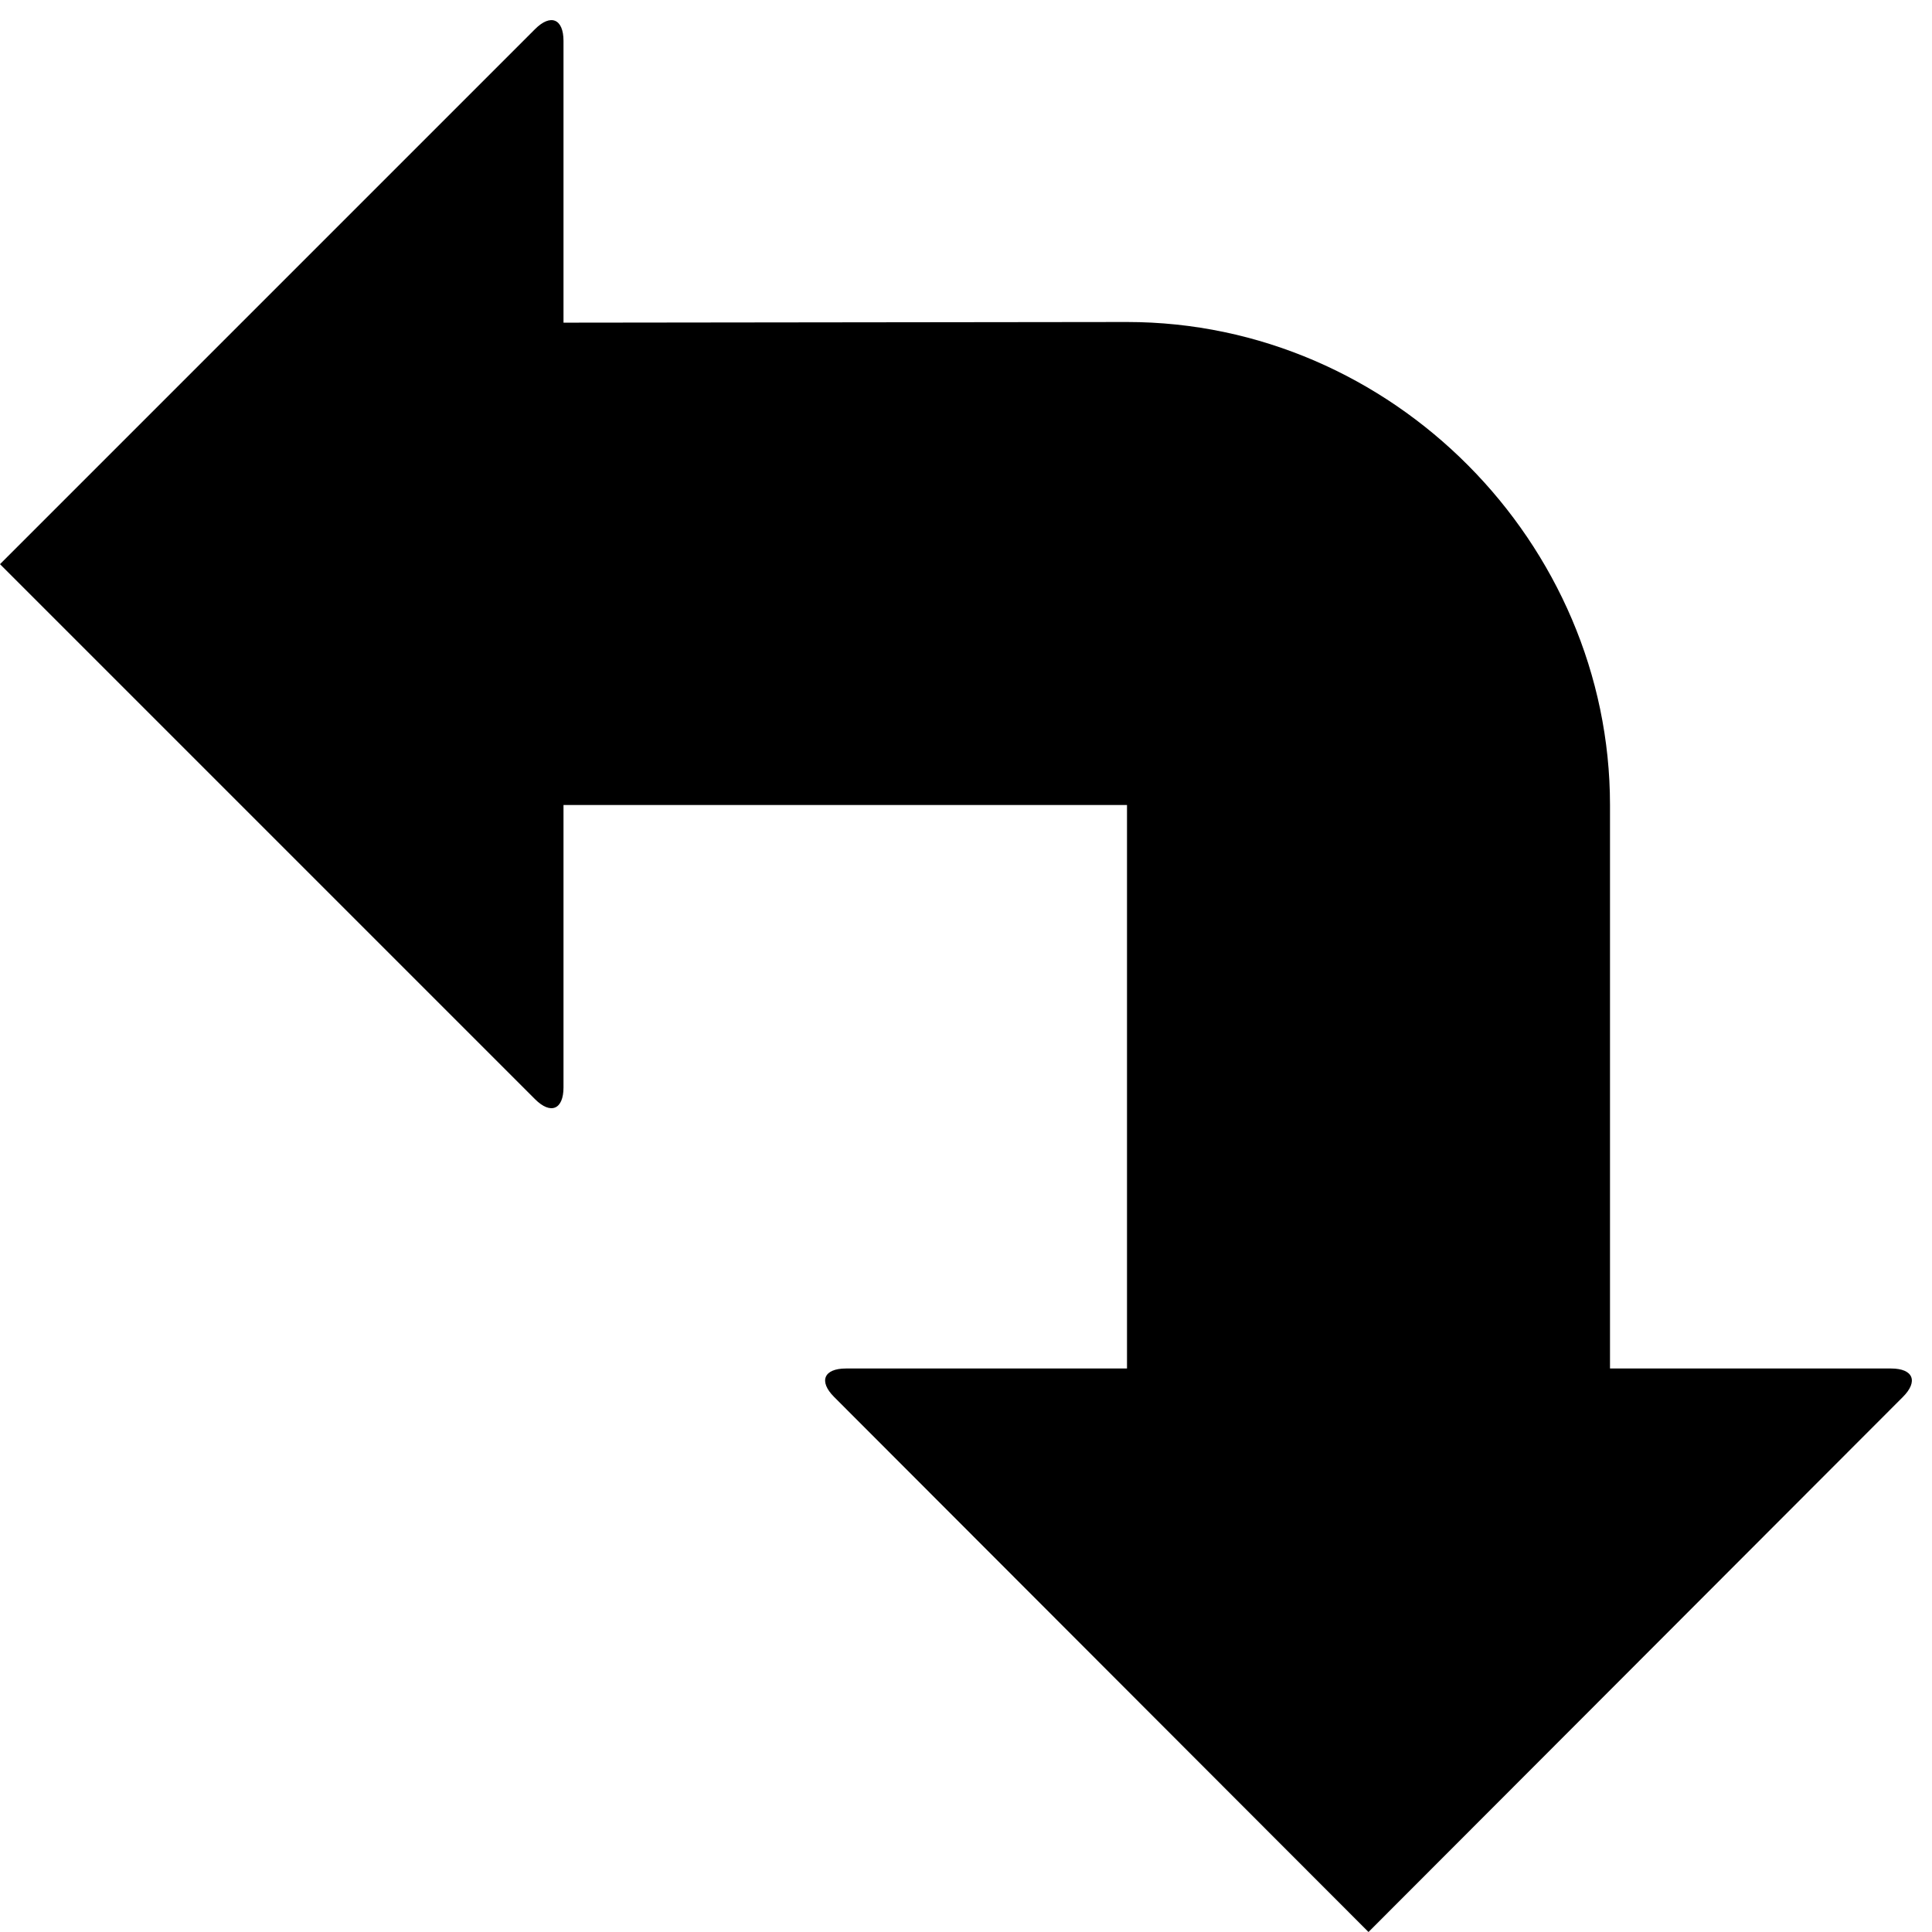
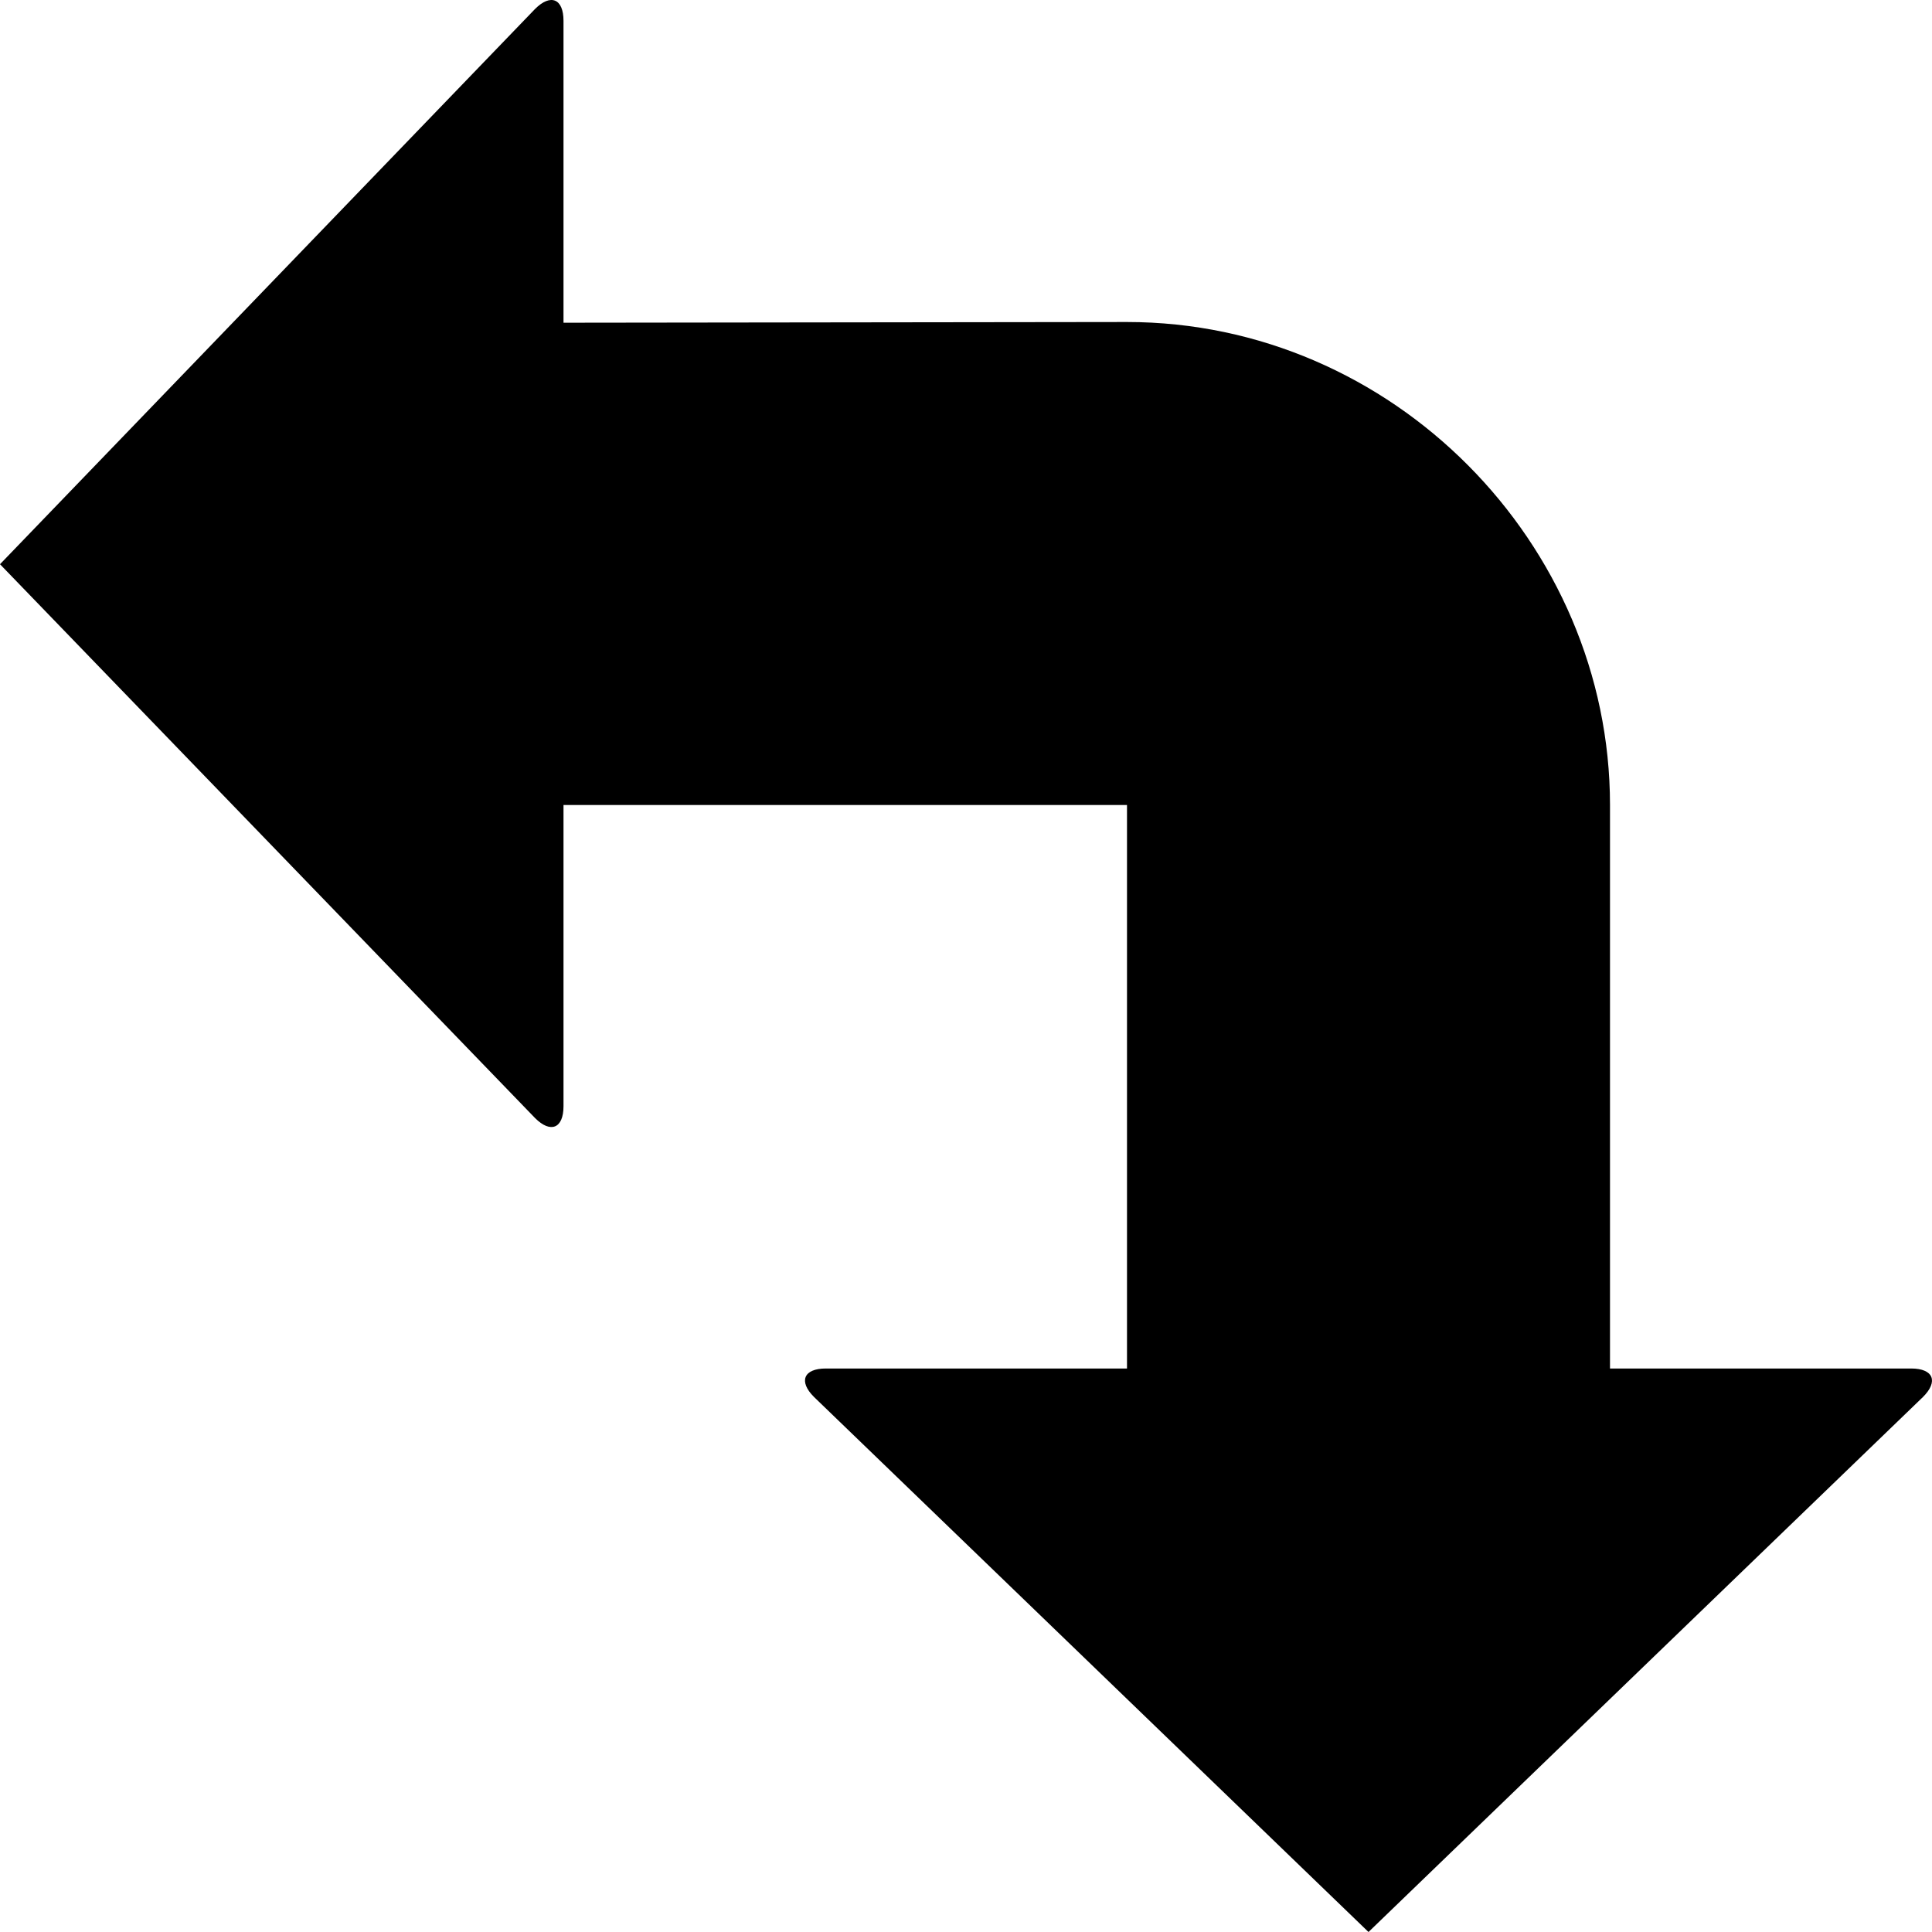
<svg xmlns="http://www.w3.org/2000/svg" version="1.1" id="Layer_1" x="0px" y="0px" width="1152px" height="1152px" viewBox="0 0 1152 1152" enable-background="new 0 0 1152 1152" xml:space="preserve">
-   <path d="M960,816h167.606c13.2,0,16.363,7.637,7.029,16.971L816,1152L497.364,832.971c-9.334-9.334-6.171-16.971,7.029-16.971H672  V480H336v168.394c0,13.2-7.637,16.363-16.971,7.029L0,336.394L319.029,17.365C328.363,8.031,336,11.193,336,24.394v168L672,192  c158.4,0,288.001,132,288,288V816z" />
+   <path d="M960,816.002h179.602c13.219,0,16.359,7.688,7.031,16.969L816,1152L485.367,832.971c-9.328-9.281-6.188-16.969,7.031-16.969  H672V480.006H336V659.63c0,13.171-7.641,16.358-16.969,7.031L0,336.429L319.031,5.354C328.359-3.975,336-0.787,336,12.385V192.43  l336-0.422c158.438,0,288,131.999,288,287.998V816.002z" />
</svg>
